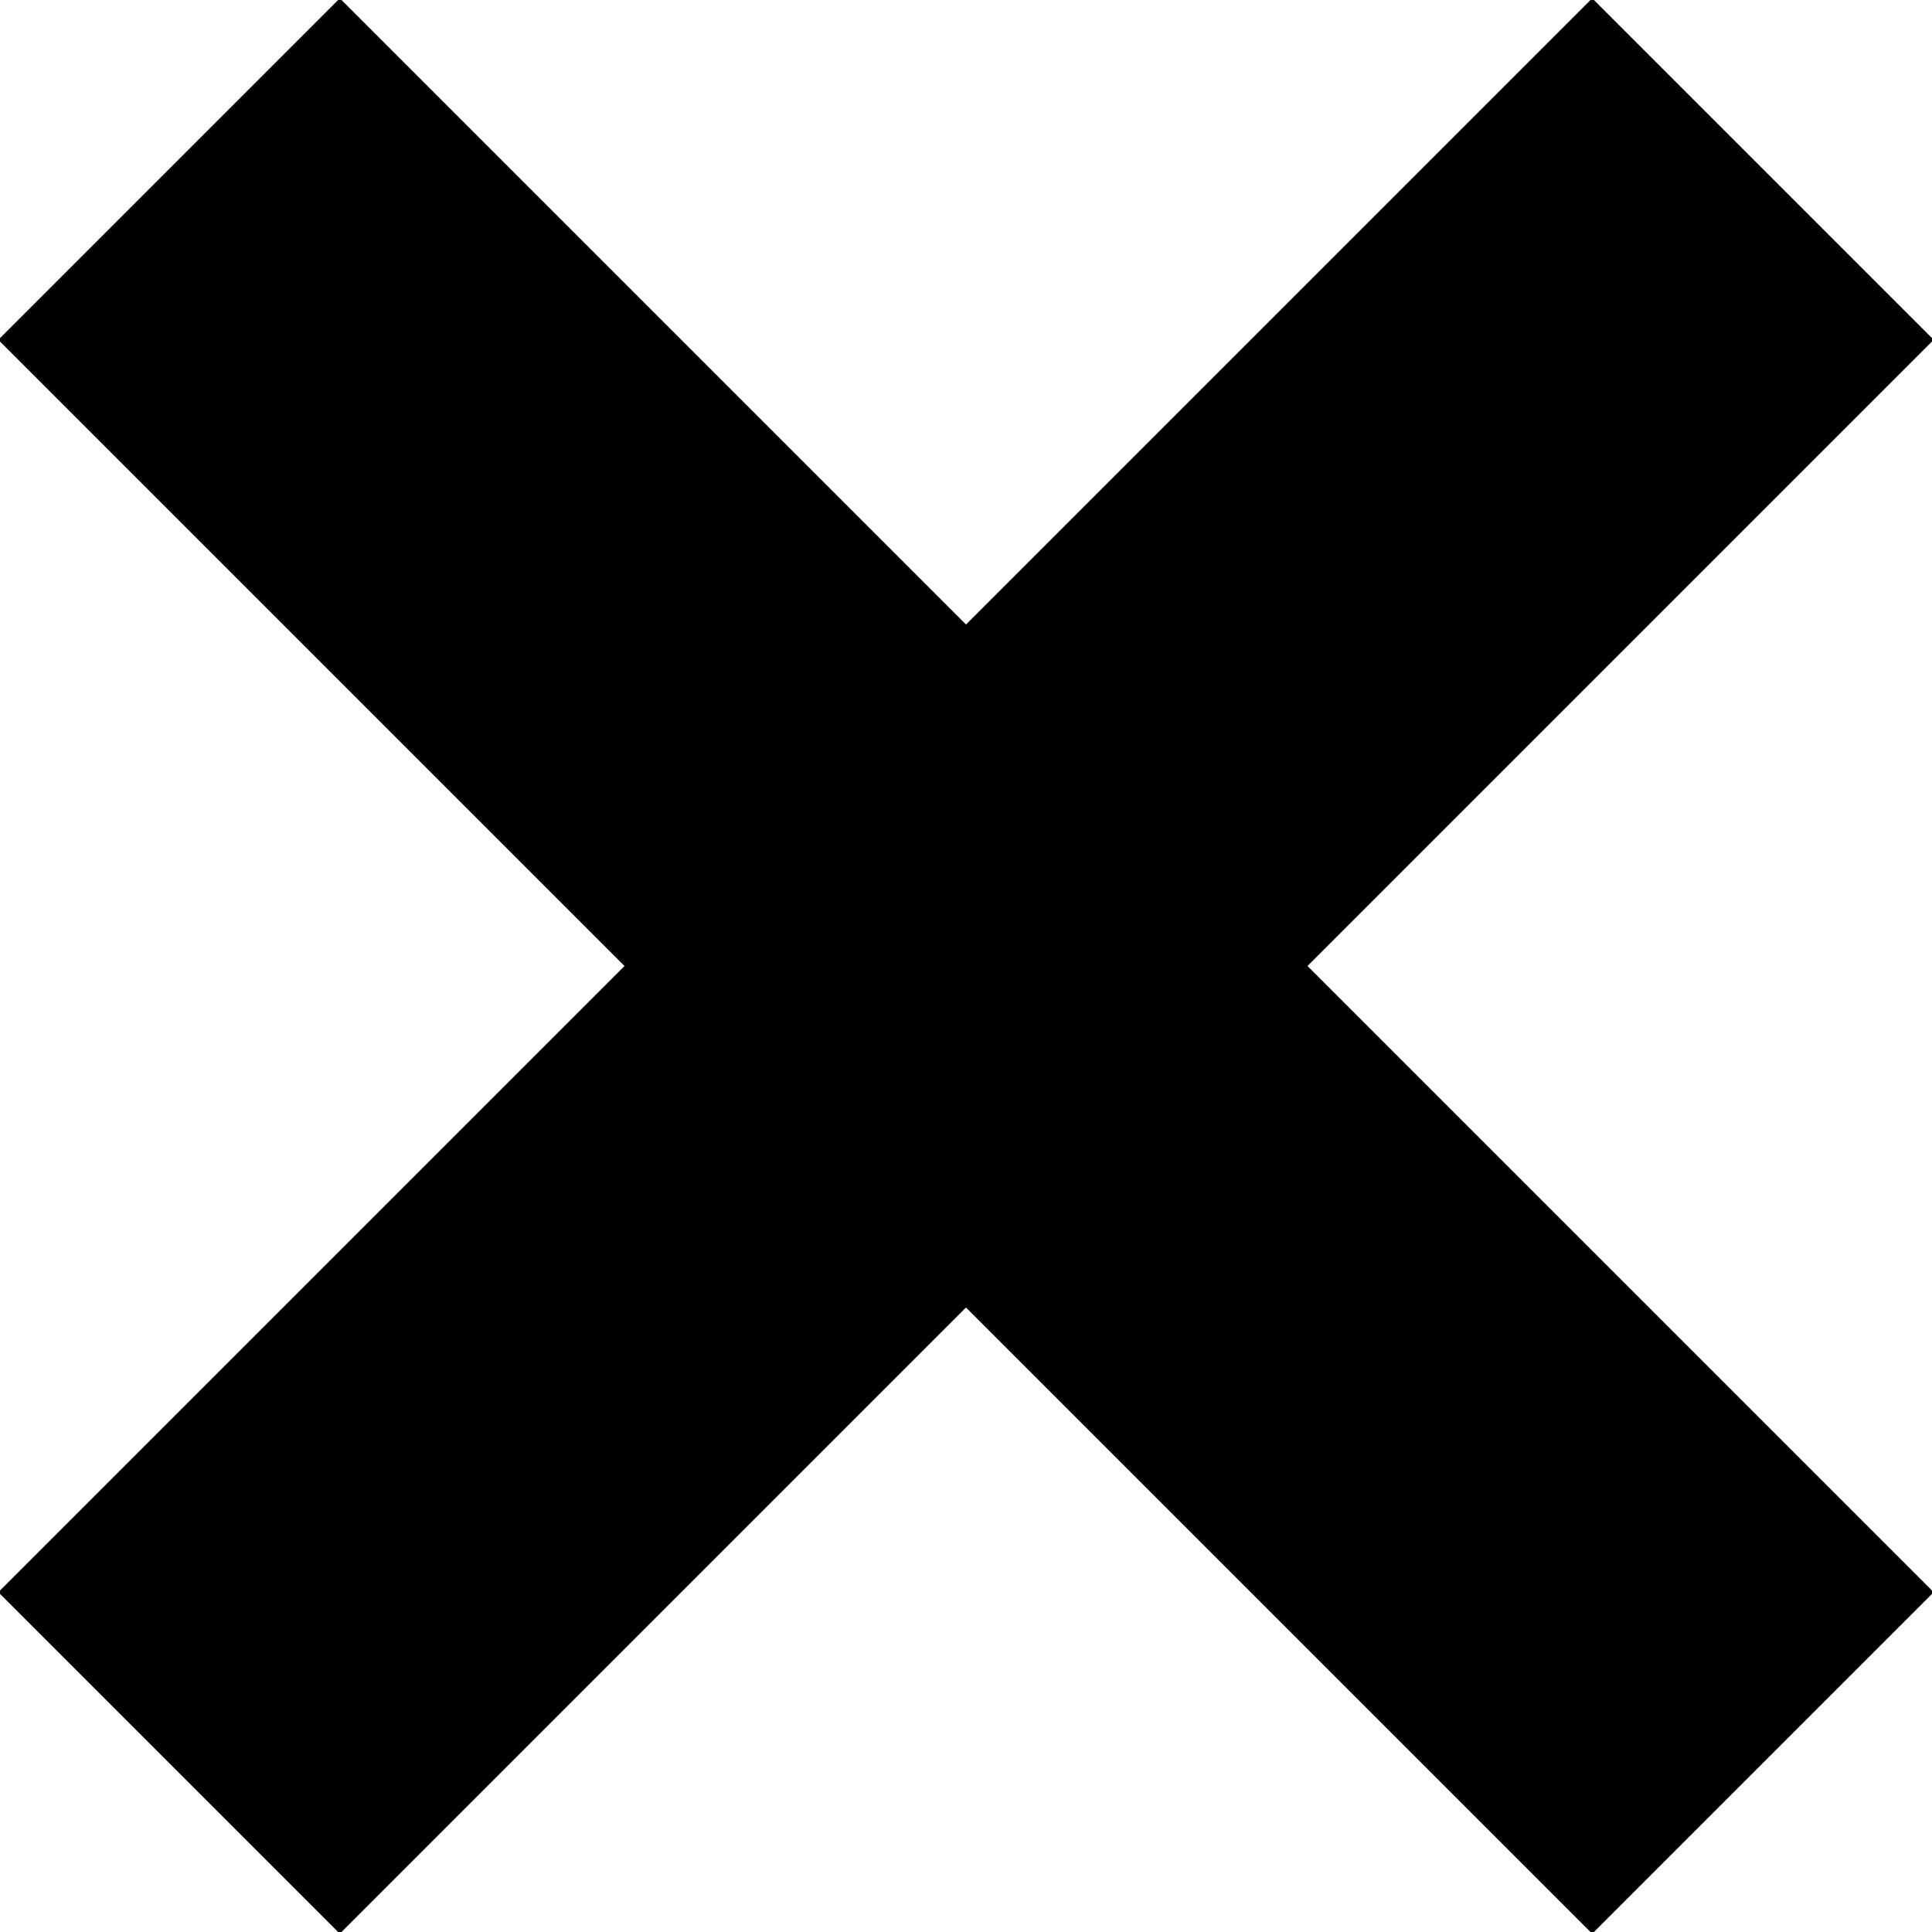
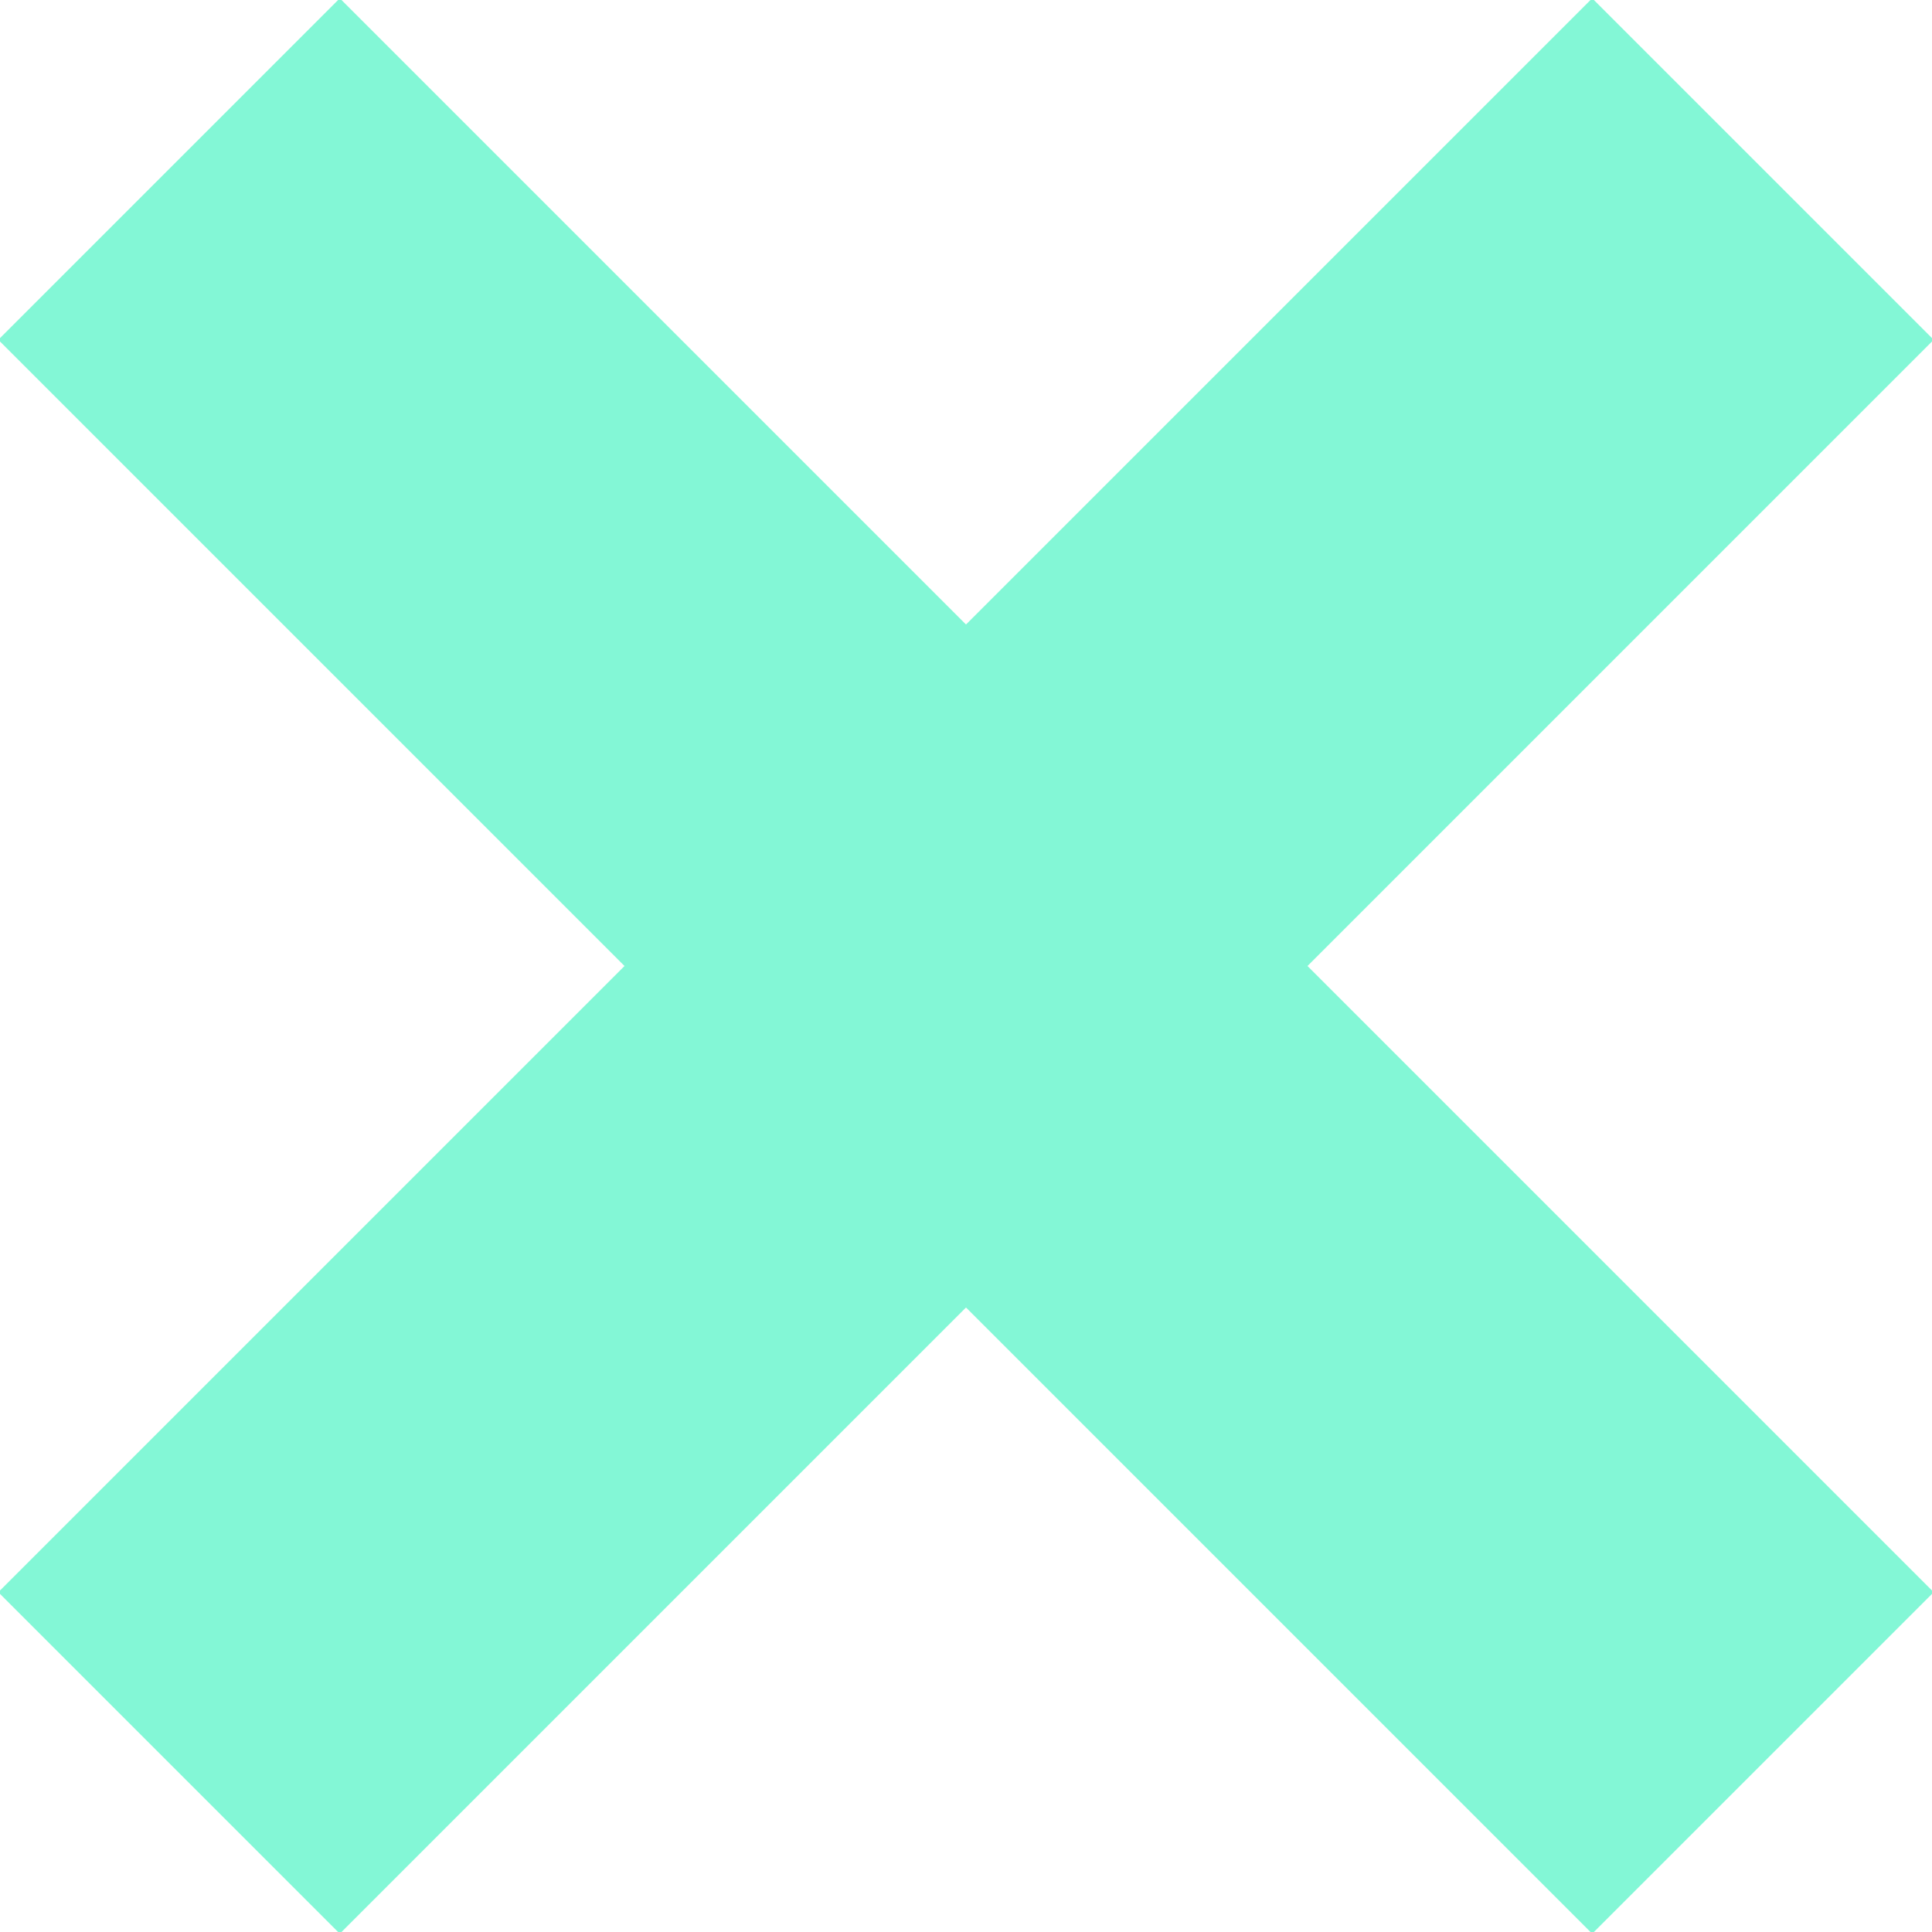
<svg xmlns="http://www.w3.org/2000/svg" width="8px" height="8px" viewBox="0 0 8 8">
-   <path d="M5.414,4 L8.007,6.593 L6.593,8.007 L4,5.414 L1.407,8.007 L-0.007,6.593 L2.586,4 L-0.007,1.407 L1.407,-0.007 L4,2.586 L6.593,-0.007 L8.007,1.407 L5.414,4 Z" />
+   <path d="M5.414,4 L8.007,6.593 L6.593,8.007 L4,5.414 L1.407,8.007 L-0.007,6.593 L2.586,4 L-0.007,1.407 L1.407,-0.007 L4,2.586 L6.593,-0.007 L8.007,1.407 L5.414,4 Z" fill="#83f7d6" />
</svg>
